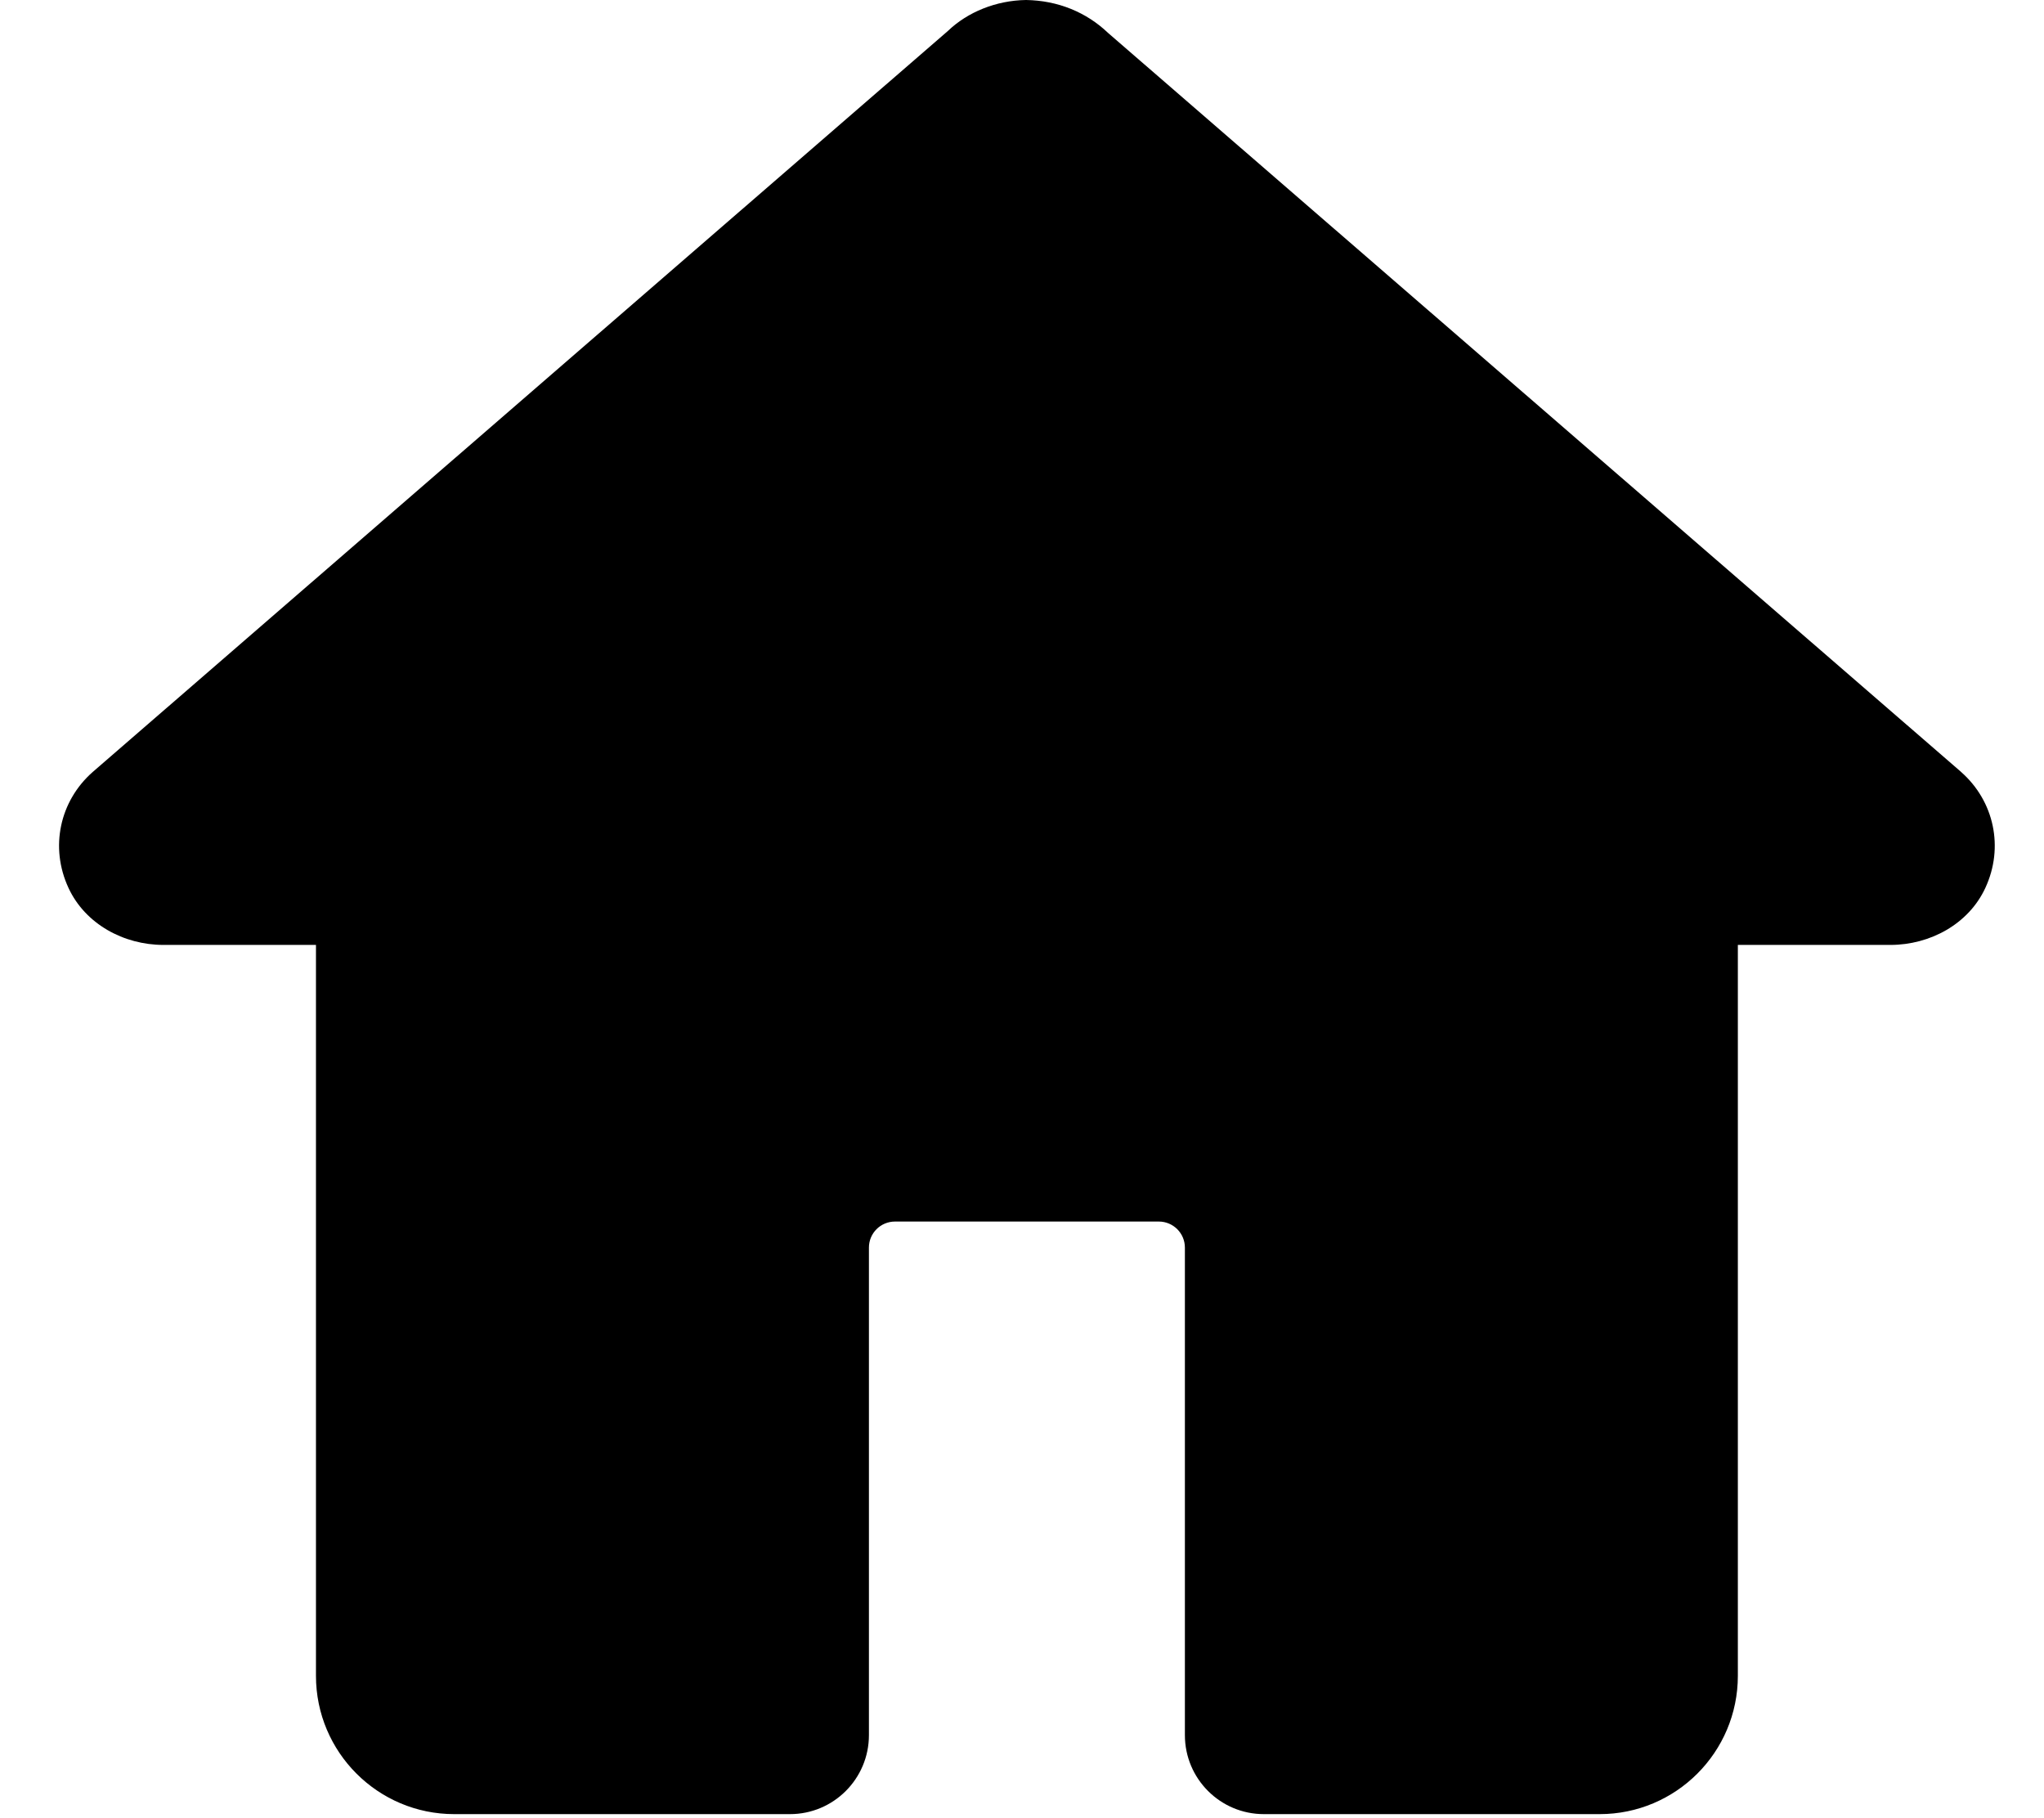
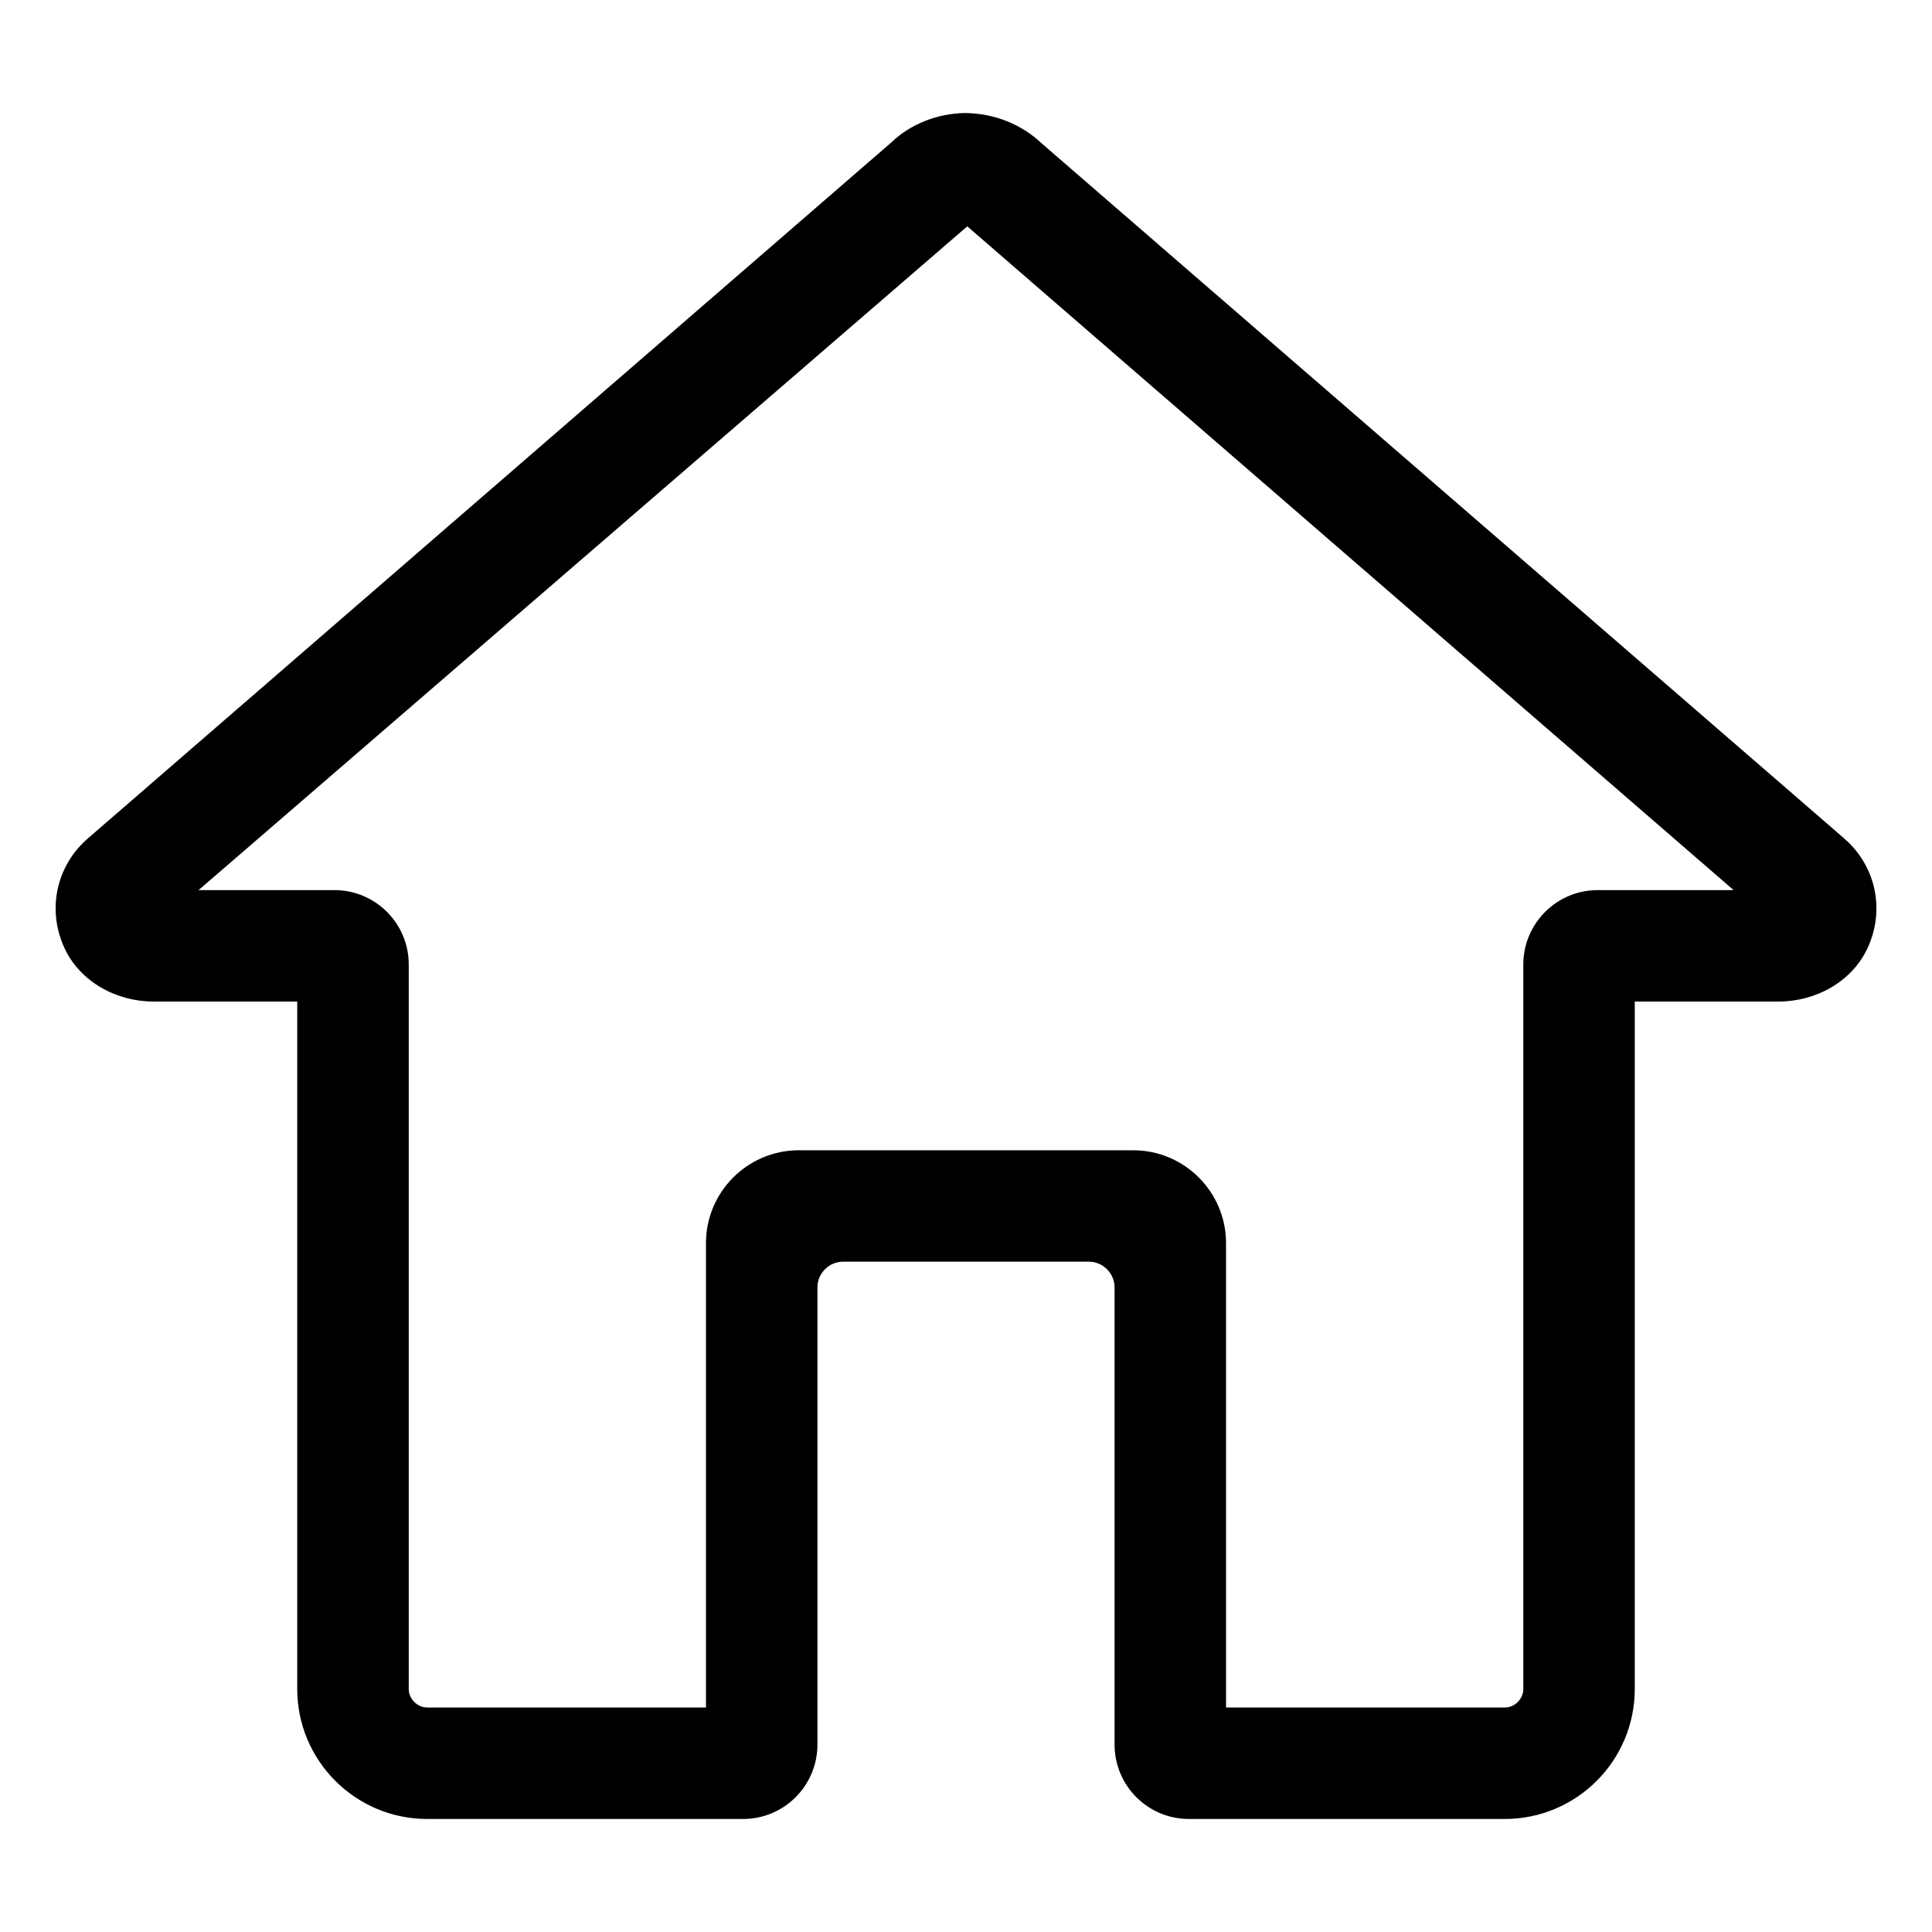
- <svg xmlns="http://www.w3.org/2000/svg" version="1.1" width="36" height="32" viewBox="0 0 36 32">
-   <path d="M34.539 13.592c-0.001-0.001-0.003-0.003-0.006-0.006l-15.018-13.007c-0.383-0.365-0.883-0.57-1.444-0.579-0.53 0.008-1.031 0.214-1.375 0.544l-15.062 13.048c-0.583 0.512-0.76 1.329-0.427 2.044 0.294 0.634 0.973 1.002 1.671 1.002h2.687v12.87c0 1.344 1.091 2.435 2.435 2.435h5.913c0.768 0 1.391-0.623 1.391-1.391v-8.584c0-0.255 0.206-0.459 0.459-0.459h4.647c0.253 0 0.459 0.205 0.459 0.459v8.584c0 0.768 0.623 1.391 1.391 1.391h5.913c1.345 0 2.435-1.091 2.435-2.435v-12.87h2.687c0.698 0 1.377-0.367 1.671-1.002 0.333-0.715 0.156-1.532-0.427-2.044z" />
+ <svg xmlns="http://www.w3.org/2000/svg" version="1.1" width="32" height="32" viewBox="0 0 32 32">
+   <path d="M20.308 28.282h4.615c0.167 0 0.308-0.142 0.308-0.308v-12c0-0.679 0.553-1.231 1.231-1.231h2.252l-12.693-10.994-12.732 10.994h2.25c0.679 0 1.231 0.551 1.231 1.231v12c0 0.166 0.142 0.308 0.308 0.308h4.615v-7.692c0-0.848 0.69-1.538 1.538-1.538h5.538c0.848 0 1.538 0.69 1.538 1.538v7.692zM24.923 30.128h-5.231c-0.679 0-1.231-0.551-1.231-1.231v-7.572c0-0.236-0.192-0.428-0.428-0.428h-4.066c-0.236 0-0.428 0.192-0.428 0.428v7.572c0 0.679-0.551 1.231-1.231 1.231h-5.231c-1.189 0-2.154-0.965-2.154-2.154v-11.385h-2.377c-0.618 0-1.218-0.325-1.478-0.886-0.293-0.633-0.137-1.355 0.378-1.808l13.324-11.542c0.304-0.292 0.747-0.474 1.216-0.481 0.496 0.007 0.94 0.19 1.278 0.512l13.285 11.506c0.002 0.002 0.004 0.004 0.005 0.005 0.516 0.453 0.672 1.175 0.379 1.808-0.261 0.561-0.86 0.886-1.479 0.886h-2.377v11.385c0 1.189-0.964 2.154-2.154 2.154z" />
</svg>
